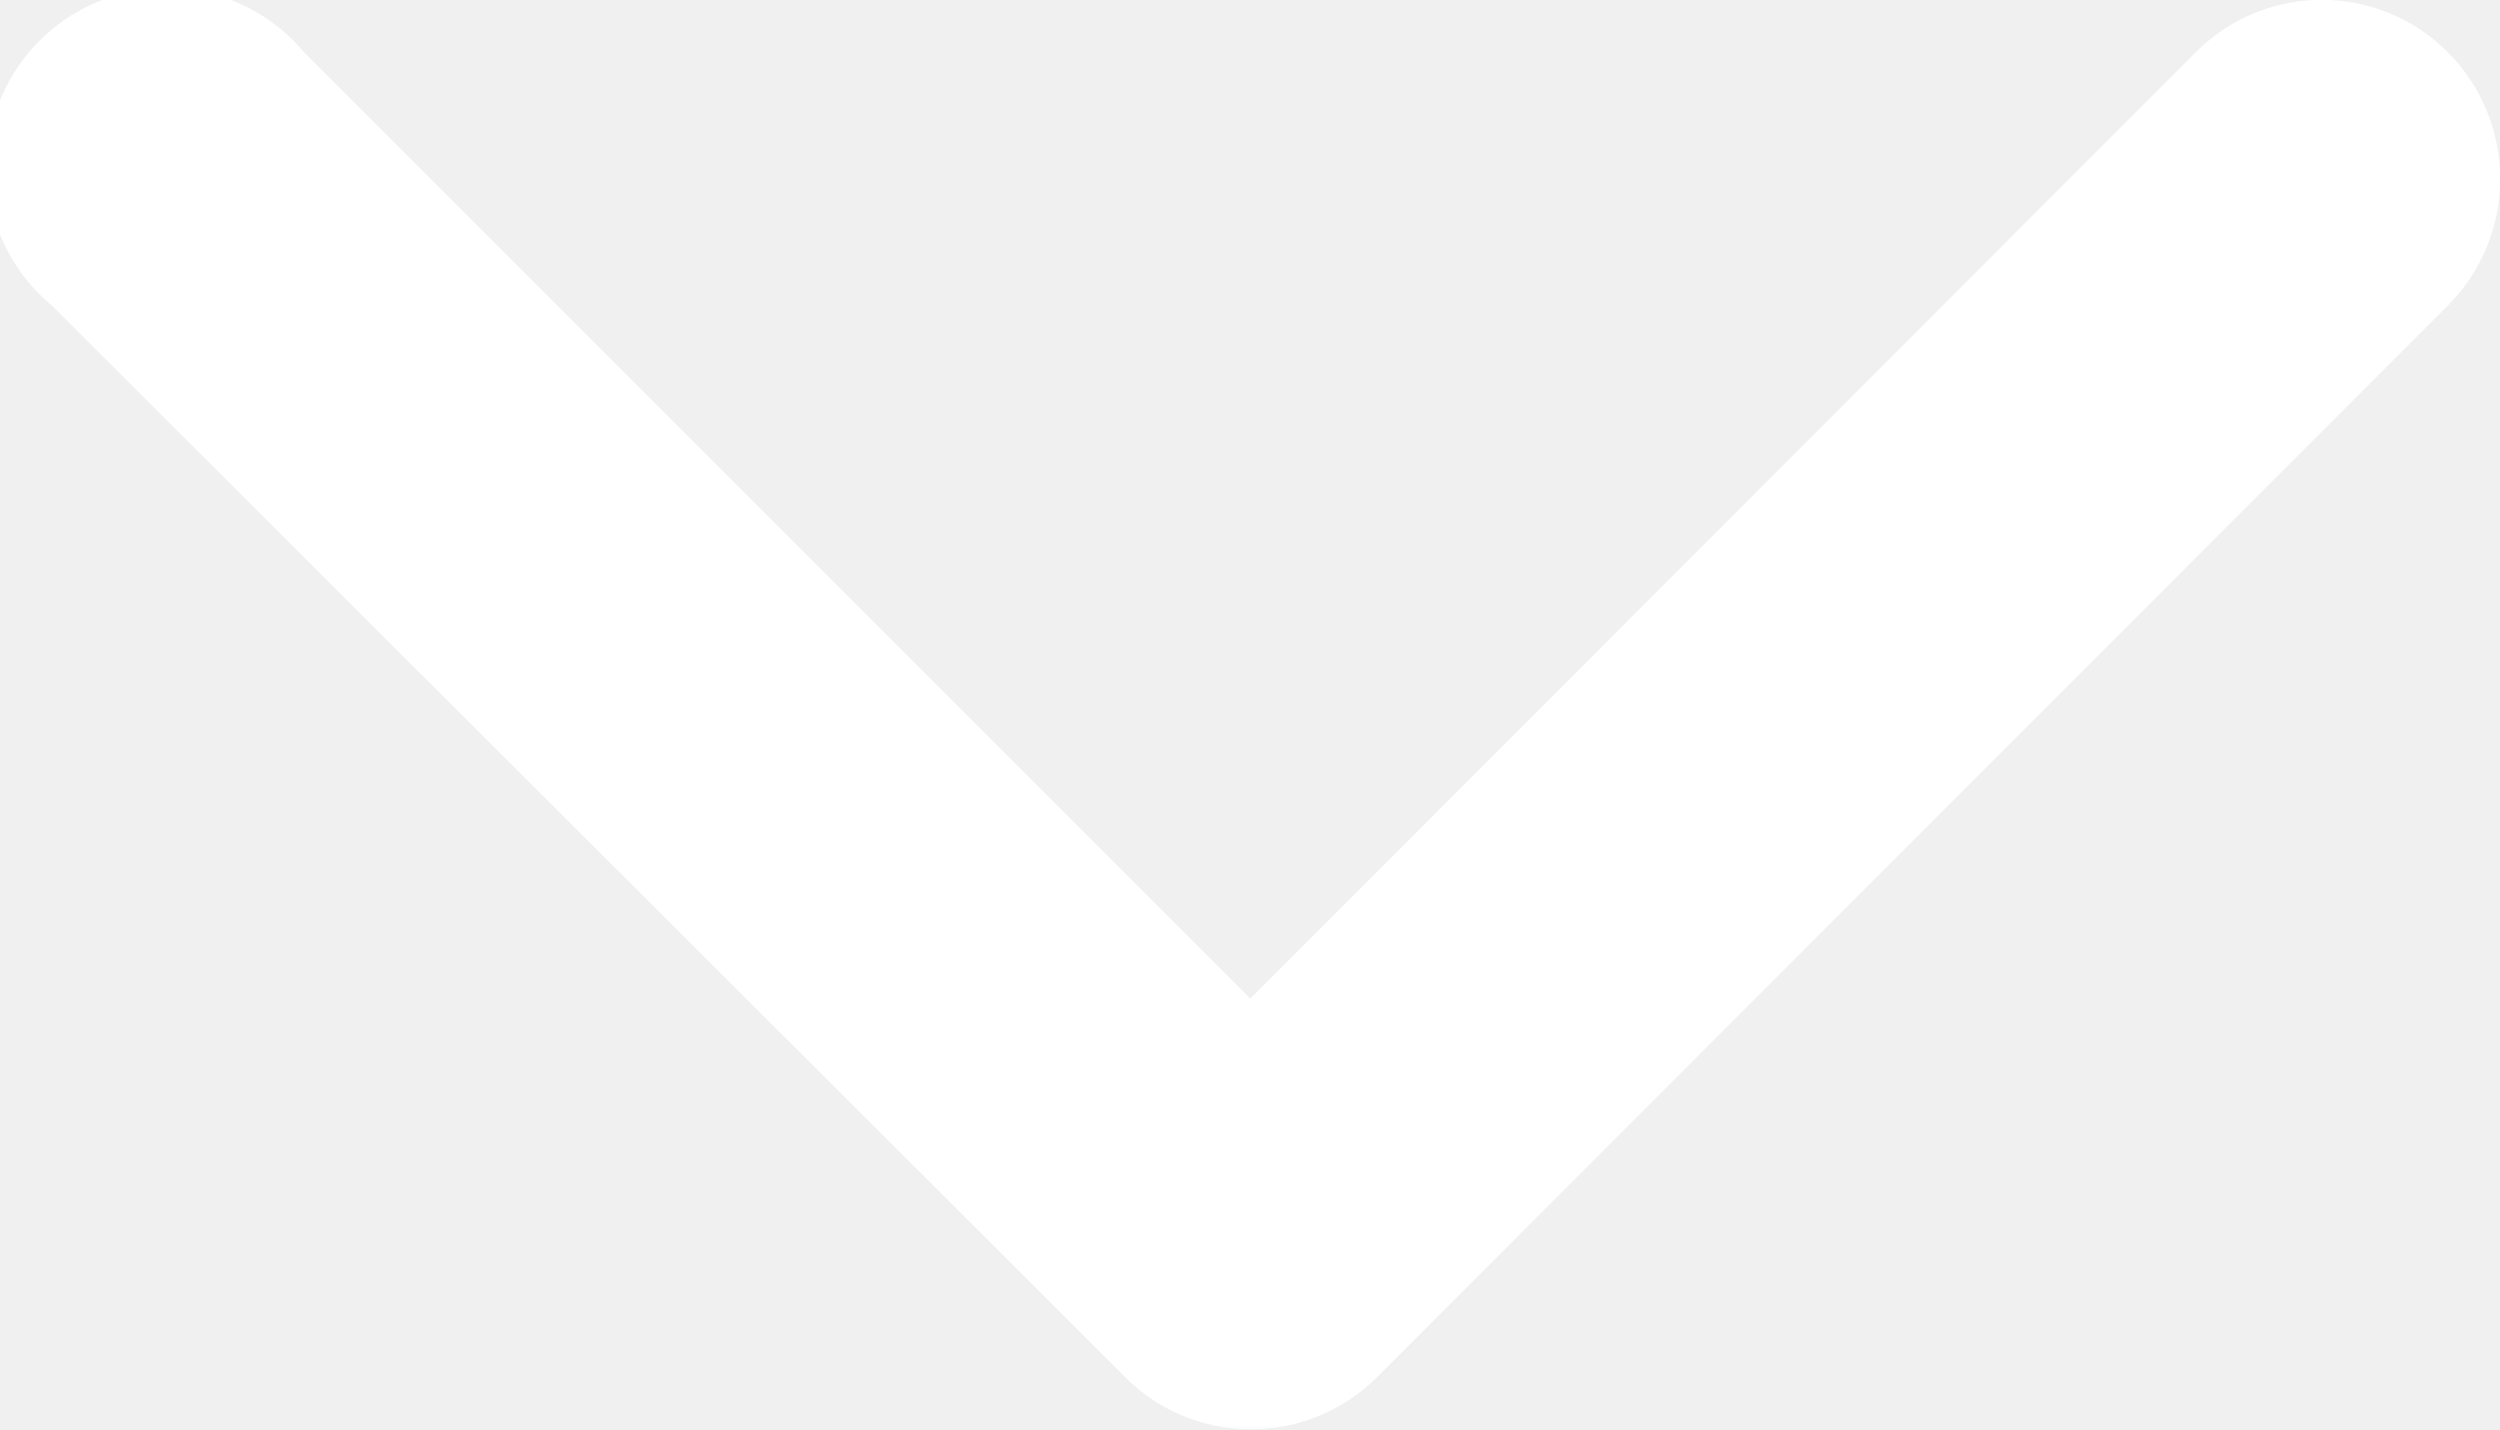
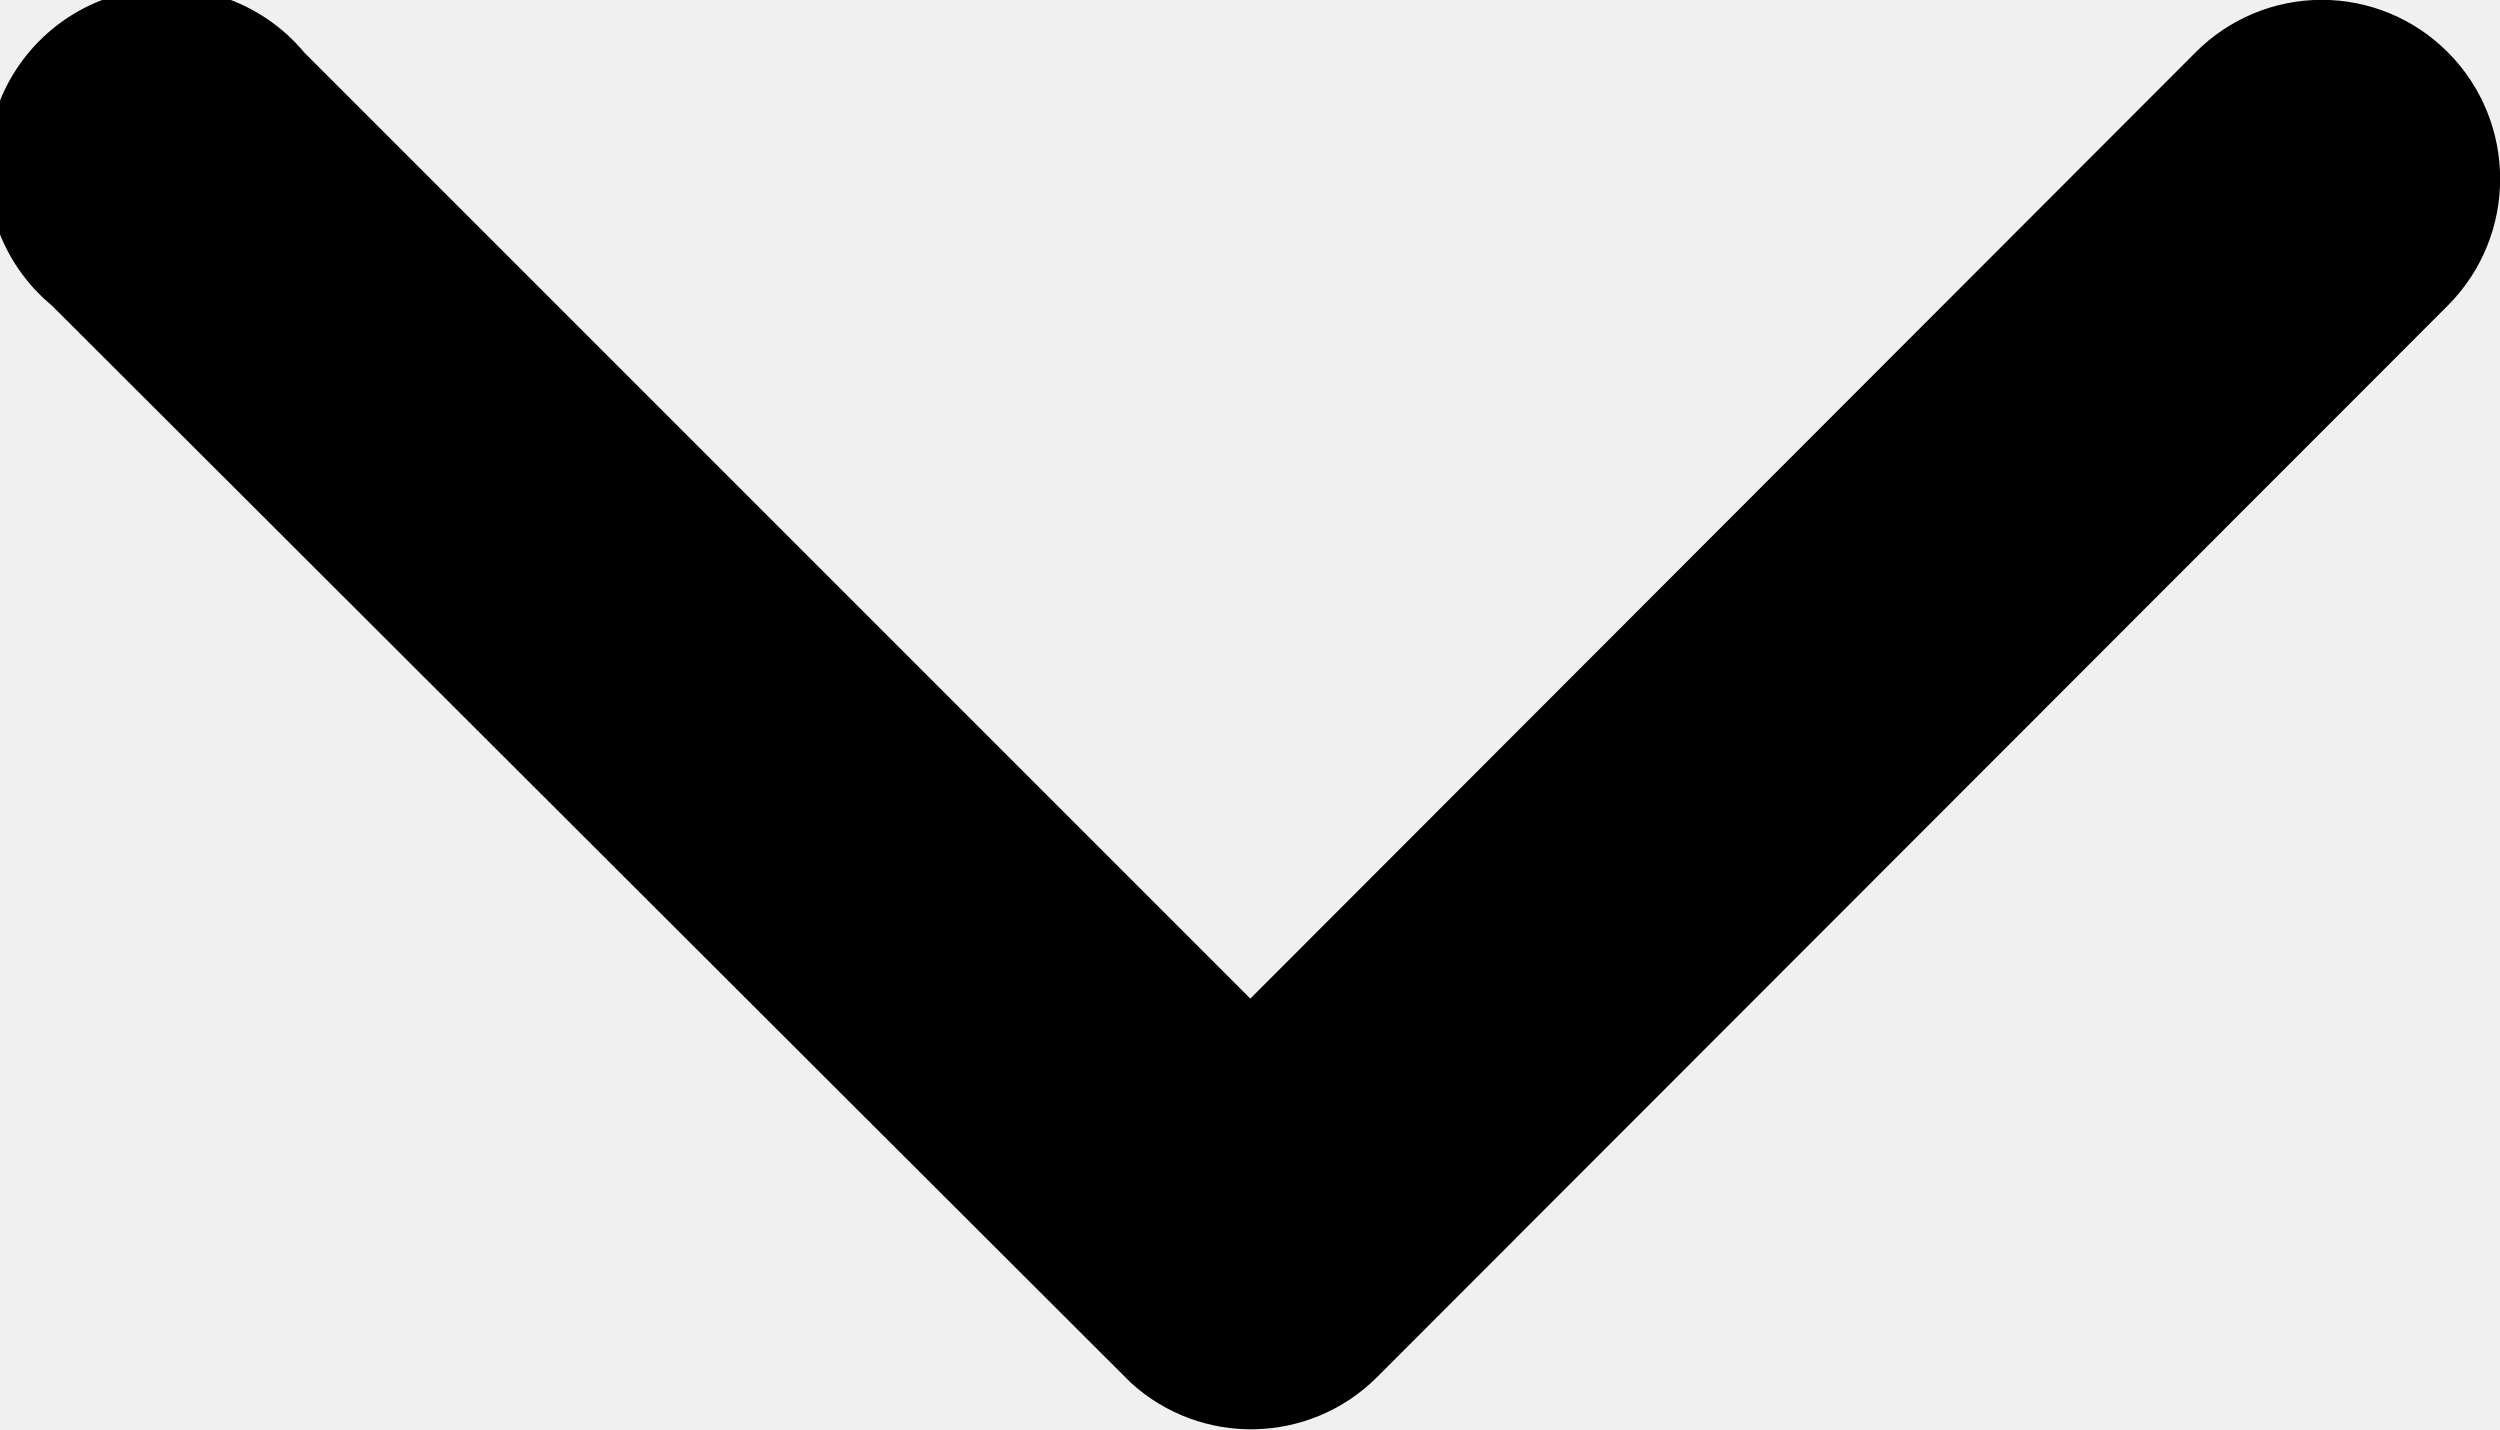
<svg xmlns="http://www.w3.org/2000/svg" width="15.324" height="8.762" viewBox="0 0 15.324 8.762">
-   <path id="ic_flecha_abajo" data-name="ic_flecha abajo" d="M13.852,17.367l5.794-5.8a1.09,1.09,0,0,1,1.547,0,1.1,1.1,0,0,1,0,1.551l-6.565,6.57a1.093,1.093,0,0,1-1.51.032l-6.611-6.6a1.1,1.1,0,1,1,1.547-1.551Z" transform="translate(-6.188 -11.246)" fill="#fff" />
+   <path id="ic_flecha_abajo" data-name="ic_flecha abajo" d="M13.852,17.367l5.794-5.8a1.09,1.09,0,0,1,1.547,0,1.1,1.1,0,0,1,0,1.551l-6.565,6.57a1.093,1.093,0,0,1-1.51.032l-6.611-6.6a1.1,1.1,0,1,1,1.547-1.551Z" transform="translate(-6.188 -11.246)" fill="#000" />
</svg>
